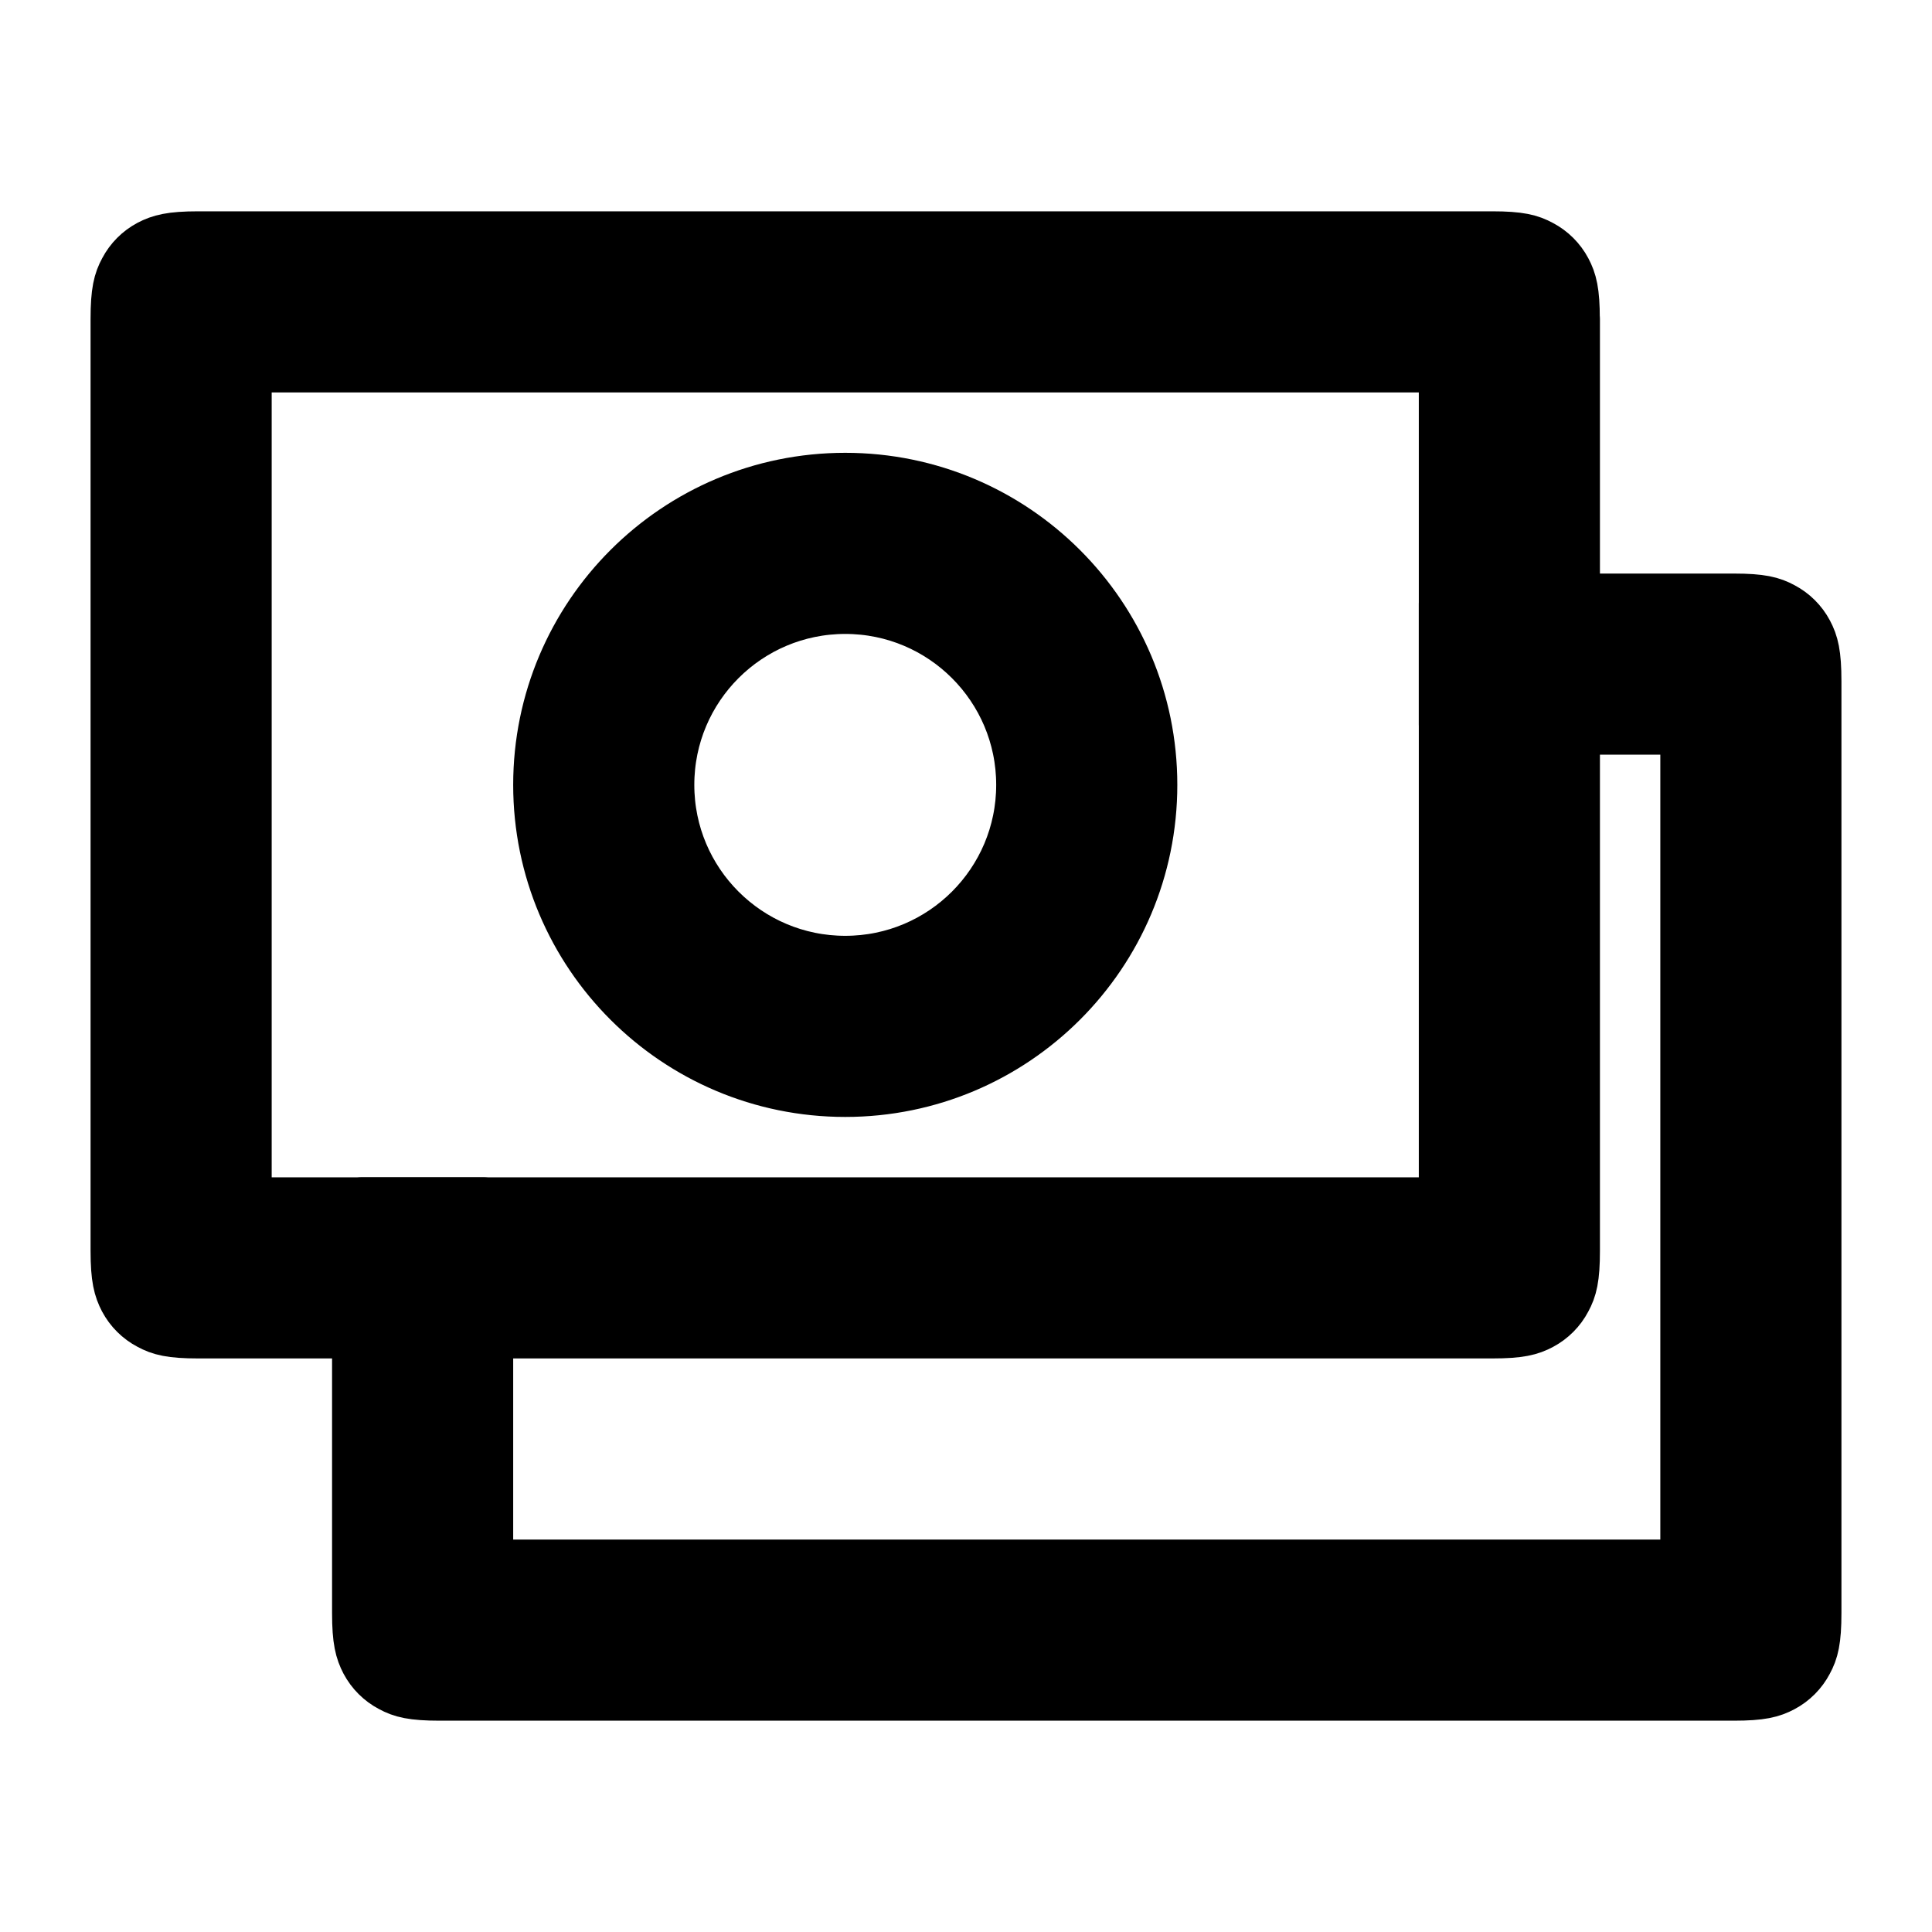
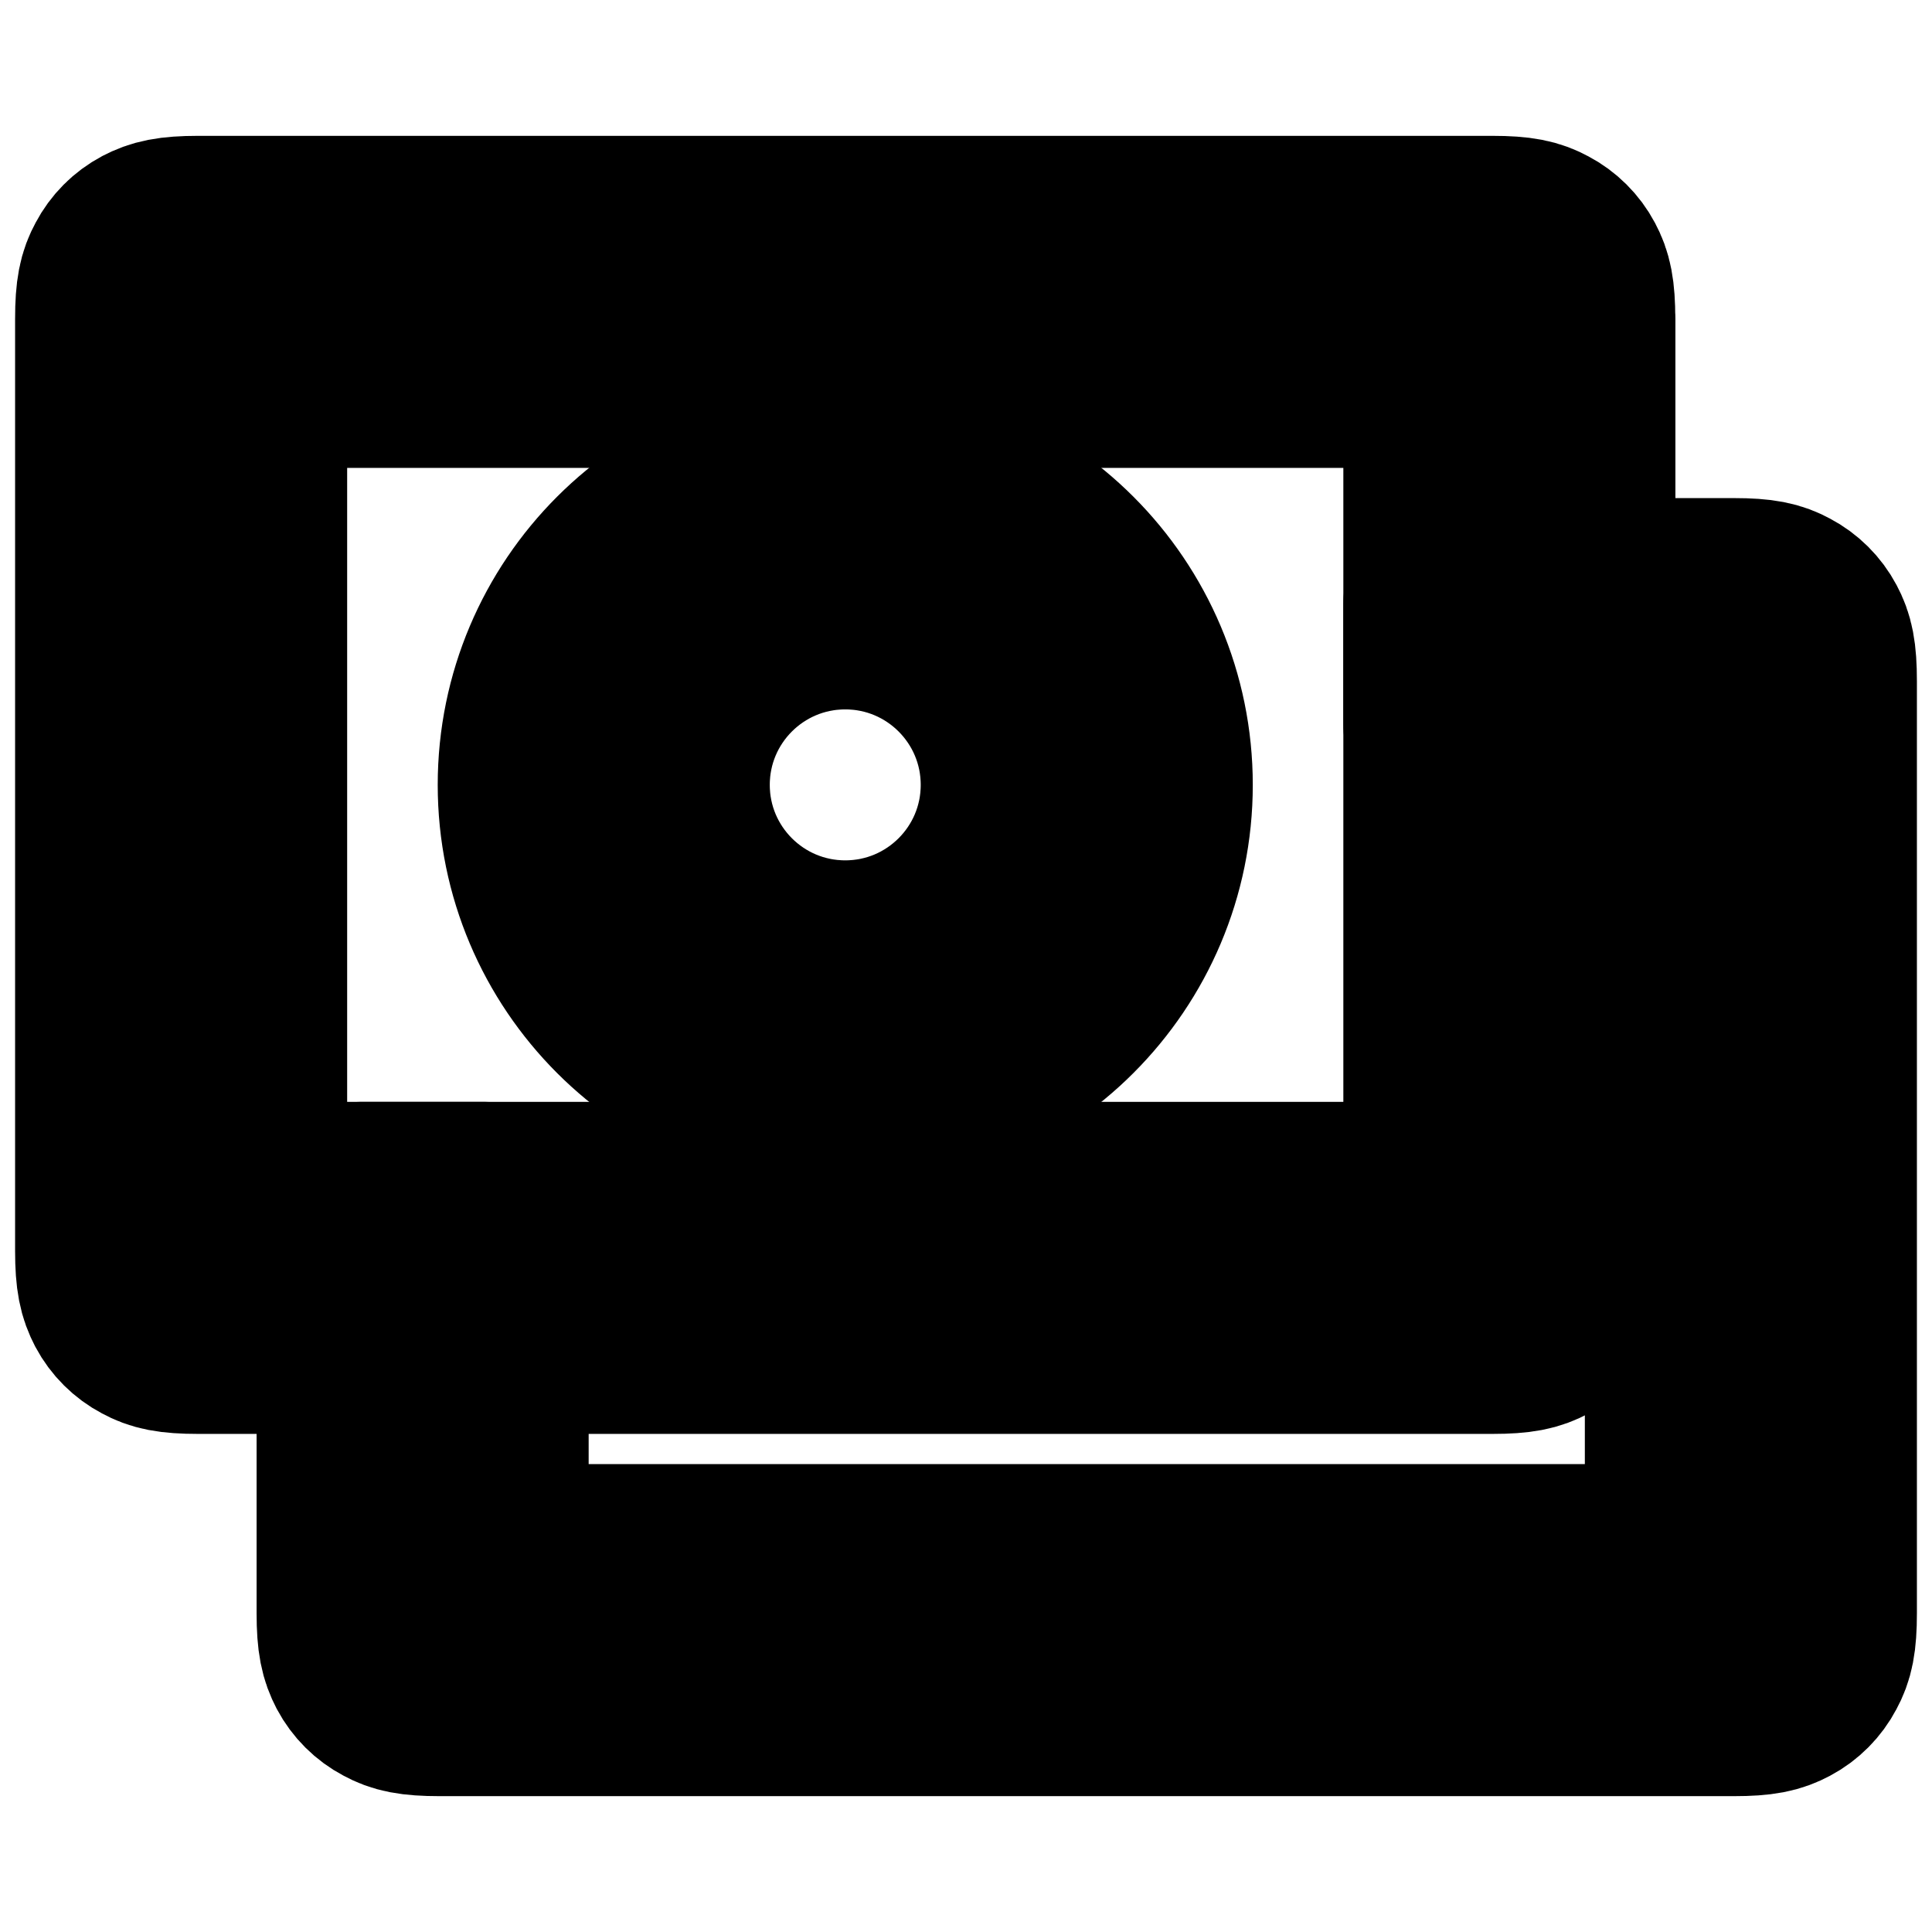
- <svg xmlns="http://www.w3.org/2000/svg" stroke-linejoin="round" stroke-linecap="round" stroke-width="32" stroke="currentColor" viewBox="0 0 1024 1024">
+ <svg xmlns="http://www.w3.org/2000/svg" stroke-linejoin="round" stroke-linecap="round" stroke-width="112" stroke="currentColor" viewBox="0 0 1024 1024">
  <path fill="currentColor" d="M256 640v192h640V384H768v-64h150.976c14.272 0 19.456 1.472 24.64 4.288a29.06 29.06 0 0 1 12.16 12.096c2.752 5.184 4.224 10.368 4.224 24.64v493.952c0 14.272-1.472 19.456-4.288 24.64a29.06 29.06 0 0 1-12.096 12.16c-5.184 2.752-10.368 4.224-24.64 4.224H233.024c-14.272 0-19.456-1.472-24.64-4.288a29.06 29.06 0 0 1-12.16-12.096c-2.688-5.184-4.224-10.368-4.224-24.576V640z" />
  <path fill="currentColor" d="M768 192H128v448h640zm64-22.976v493.952c0 14.272-1.472 19.456-4.288 24.64a29.06 29.06 0 0 1-12.096 12.16c-5.184 2.752-10.368 4.224-24.64 4.224H105.024c-14.272 0-19.456-1.472-24.64-4.288a29.06 29.06 0 0 1-12.16-12.096C65.536 682.432 64 677.248 64 663.04V169.024c0-14.272 1.472-19.456 4.288-24.64a29.06 29.06 0 0 1 12.096-12.16C85.568 129.536 90.752 128 104.96 128h685.952c14.272 0 19.456 1.472 24.64 4.288a29.06 29.06 0 0 1 12.16 12.096c2.752 5.184 4.224 10.368 4.224 24.64z" />
  <path fill="currentColor" d="M448 576a160 160 0 1 1 0-320 160 160 0 0 1 0 320m0-64a96 96 0 1 0 0-192 96 96 0 0 0 0 192" />
</svg>
